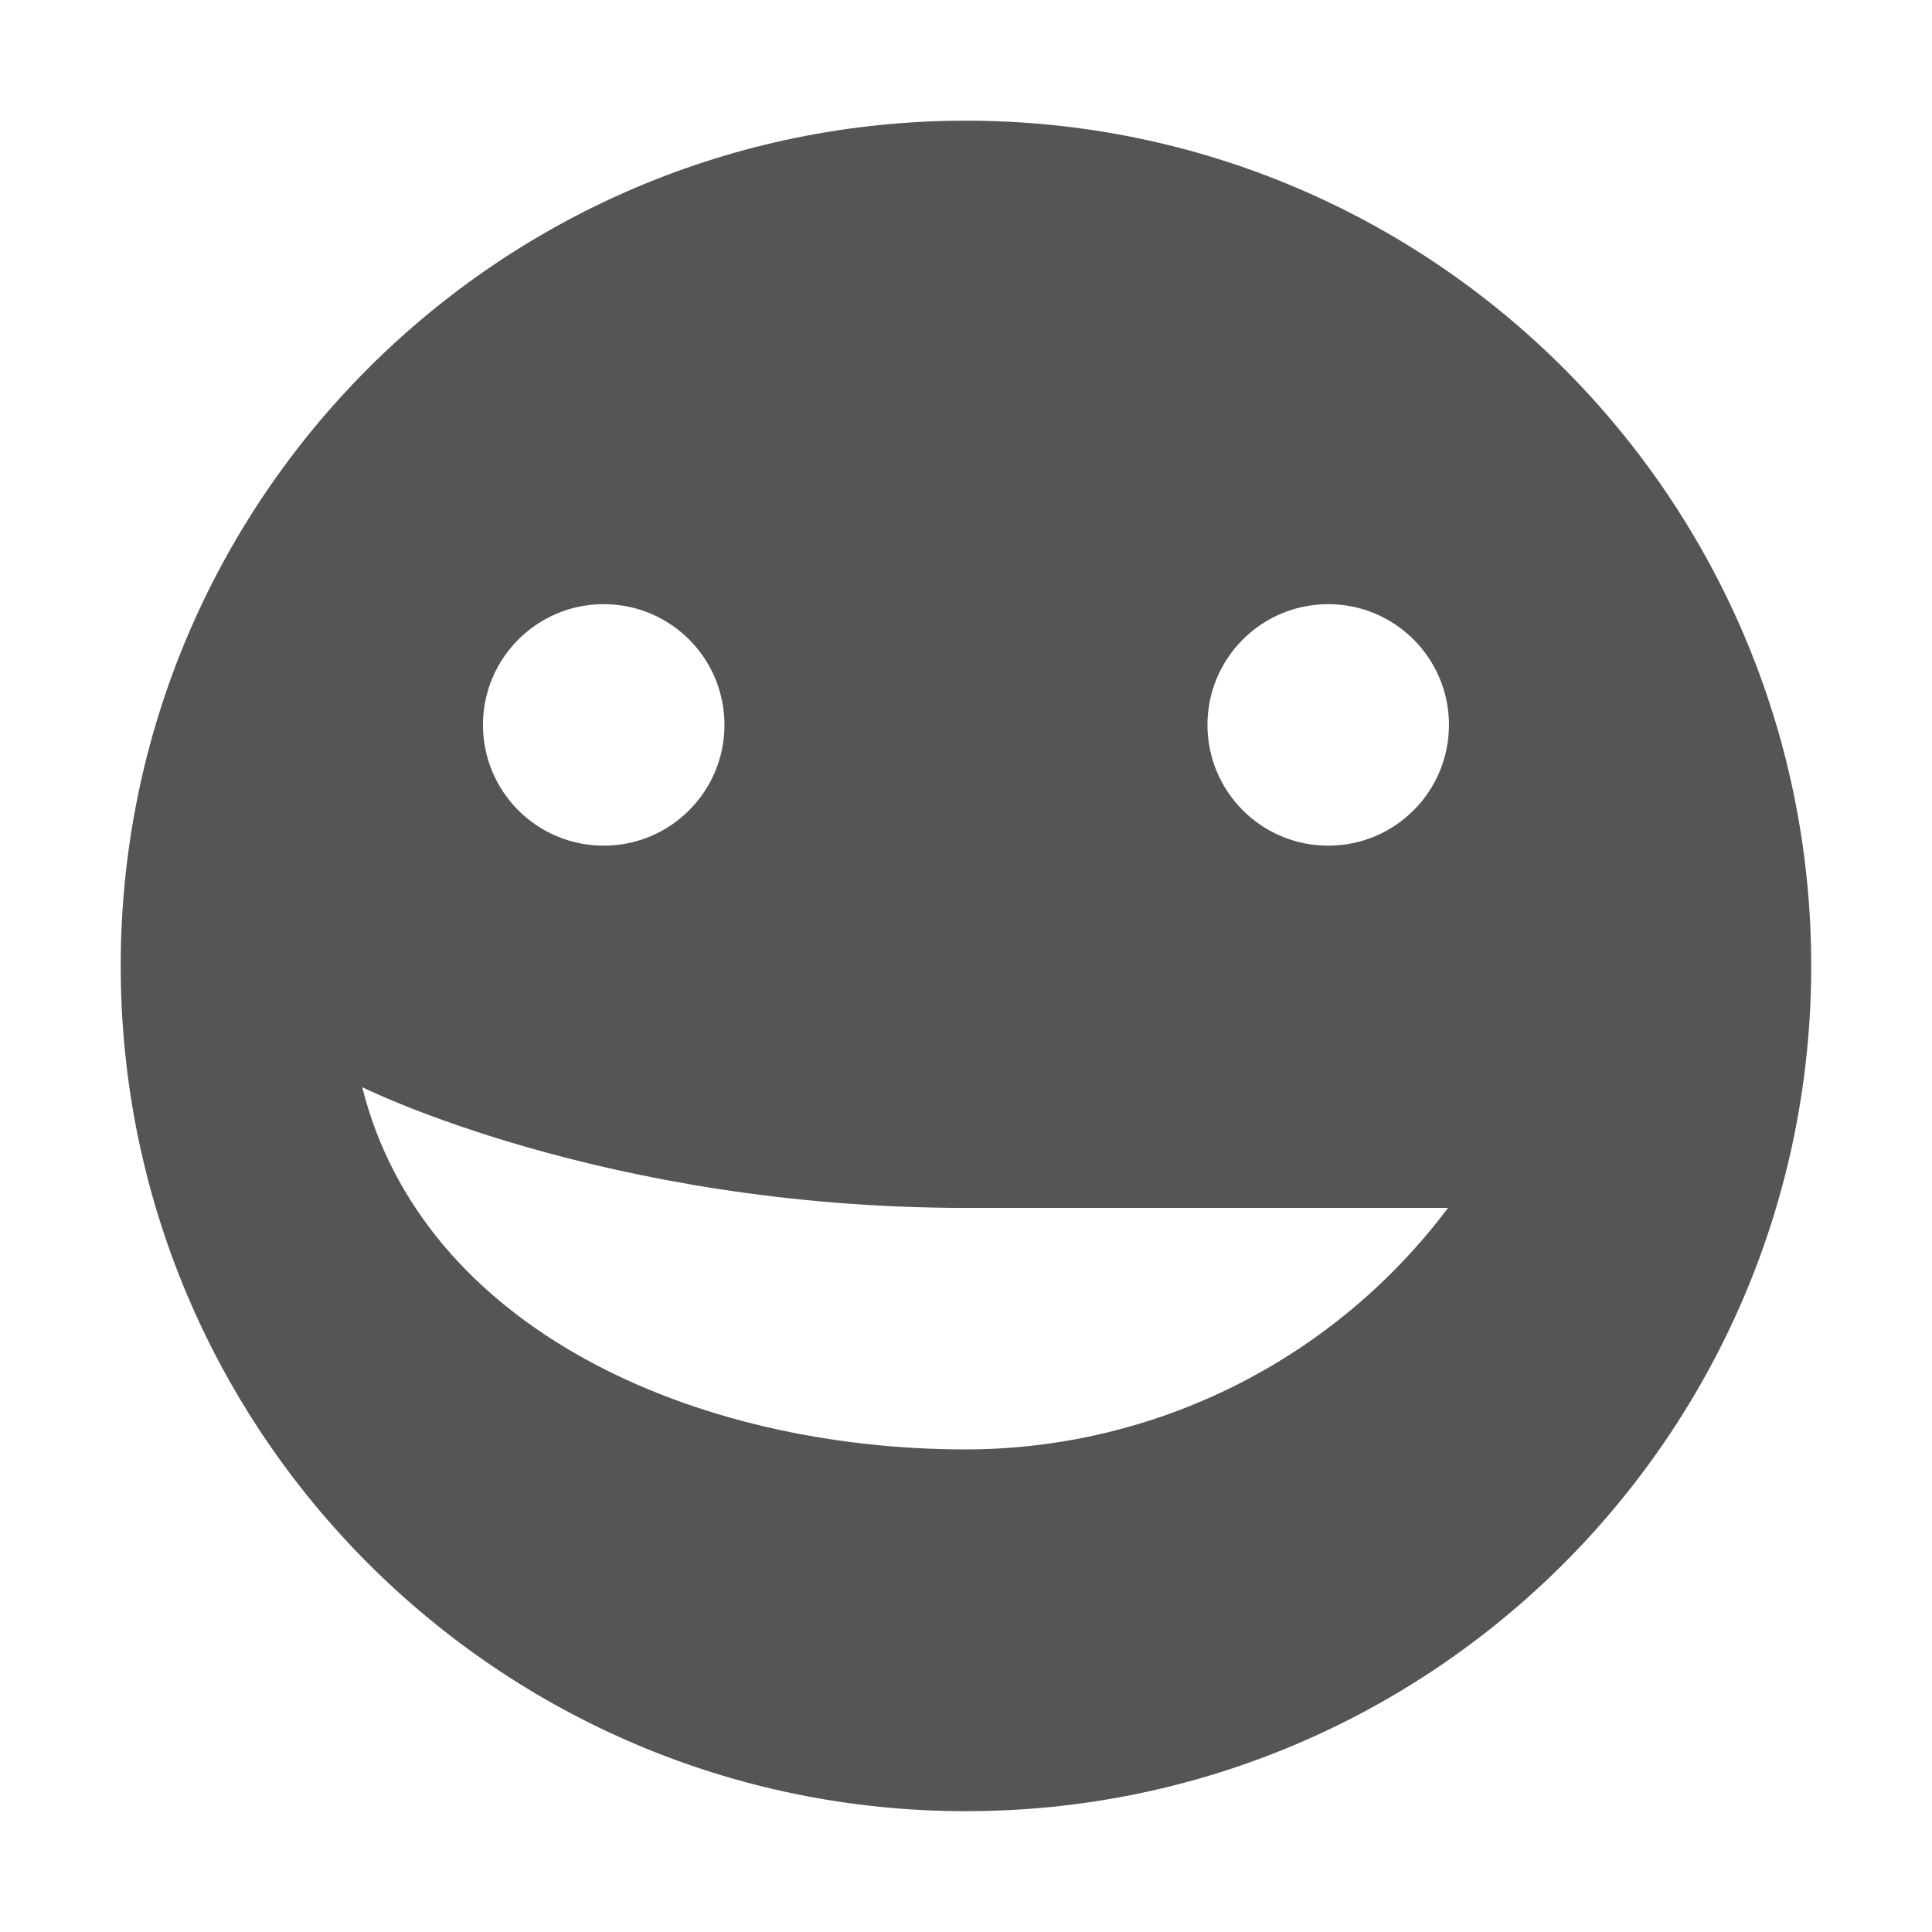
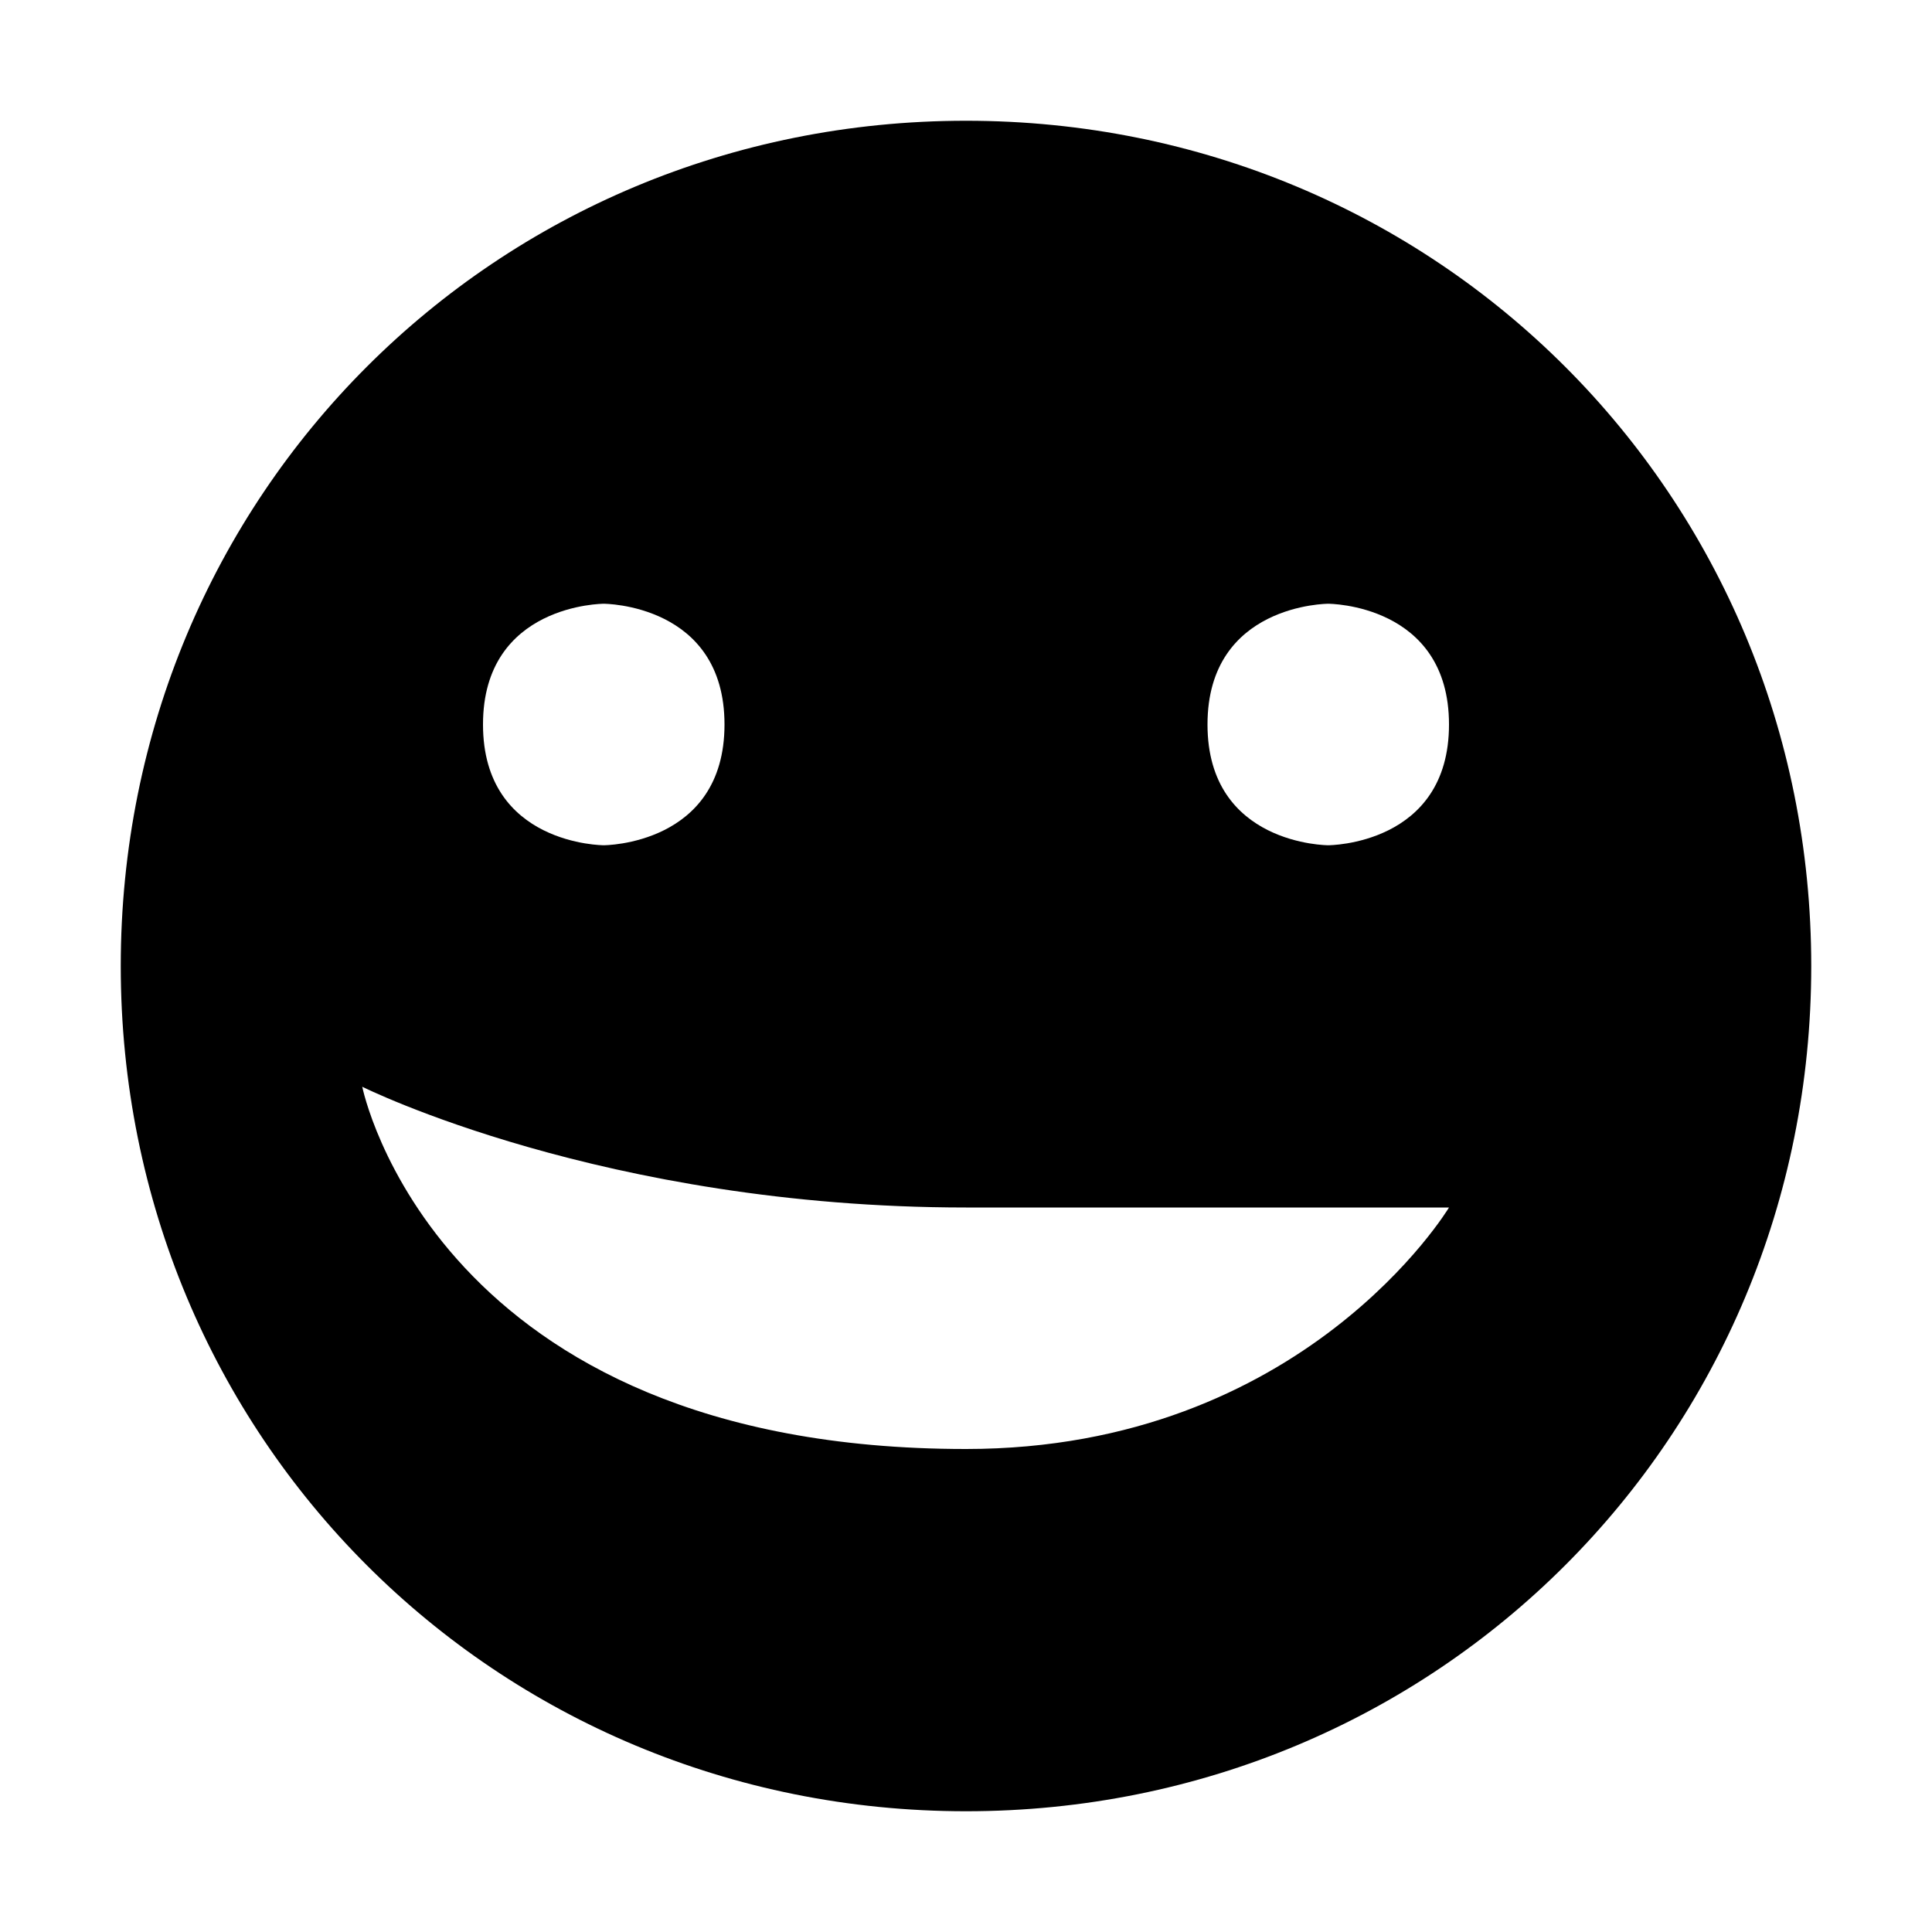
- <svg xmlns="http://www.w3.org/2000/svg" xmlns:ns1="http://www.openswatchbook.org/uri/2009/osb" height="16" id="svg7384" style="enable-background:new" version="1.1" width="16">
-   <defs id="defs7386">
-     <linearGradient id="linearGradient5606" ns1:paint="solid">
-       <stop id="stop5608" offset="0" style="stop-color:#000000;stop-opacity:1;" />
-     </linearGradient>
-     <filter id="filter7554" style="color-interpolation-filters:sRGB">
-       <feBlend id="feBlend7556" in2="BackgroundImage" mode="darken" />
-     </filter>
-   </defs>
-   <g id="layer9" style="display:inline" transform="translate(-785.0003,139.0034)" />
-   <g id="layer10" style="display:inline;filter:url(#filter7554)" transform="translate(-785.0003,139.0034)" />
-   <g id="layer1" style="display:inline" transform="translate(-544.0001,-477.9966)" />
-   <g id="layer14" style="display:inline" transform="translate(-785.0003,139.0034)" />
-   <g id="layer15" style="display:inline" transform="translate(-785.0003,139.0034)" />
-   <g id="g71291" style="display:inline" transform="translate(-785.0003,139.0034)">
-     <path d="m 793,-138.004 c -3.866,0 -7,3.134 -7,7 0,3.866 3.134,7 7,7 3.866,0 7,-3.134 7,-7 0,-3.866 -3.134,-7 -7,-7 z m -3,4.004 c 0.554,0 1,0.449 1,1 0,0.551 -0.446,1 -1,1 -0.554,0 -1,-0.449 -1,-1 0,-0.551 0.446,-1 1,-1 z m 6,0 c 0.554,0 1,0.449 1,1 0,0.551 -0.446,1 -1,1 -0.554,0 -1,-0.449 -1,-1 0,-0.551 0.446,-1 1,-1 z m -8,4 c 0,0 2,1 5,1 l 3.992,0 c -0.943,1.257 -2.421,1.998 -3.992,2 -2.25,0 -4.5,-1 -5,-3 z" id="path7589" style="color:#bebebe;display:inline;overflow:visible;visibility:visible;fill:#555555;fill-opacity:1;fill-rule:nonzero;stroke:none;stroke-width:1;marker:none;enable-background:accumulate" />
-   </g>
-   <g id="layer2" style="display:inline" transform="translate(-544.0001,-327.9966)" />
-   <g id="g6058" style="display:inline" transform="translate(-544.0001,-327.9966)" />
-   <g id="layer12" style="display:inline" transform="translate(-785.0003,139.0034)" />
+ <svg xmlns="http://www.w3.org/2000/svg" height="16" width="16">
+   <path d="m8 1c-3.9 0-7 3.1-7 7s3.1 7 7 7 7-3.1 7-7-3.1-7-7-7zm-3 4s1 0 1 1-1 1-1 1-1 0-1-1 1-1 1-1zm6 0s1 0 1 1-1 1-1 1-1 0-1-1 1-1 1-1zm-8 4s2 1 5 1h4s-1.2 2-4 2c-4.4 0-5-3-5-3z" />
</svg>
